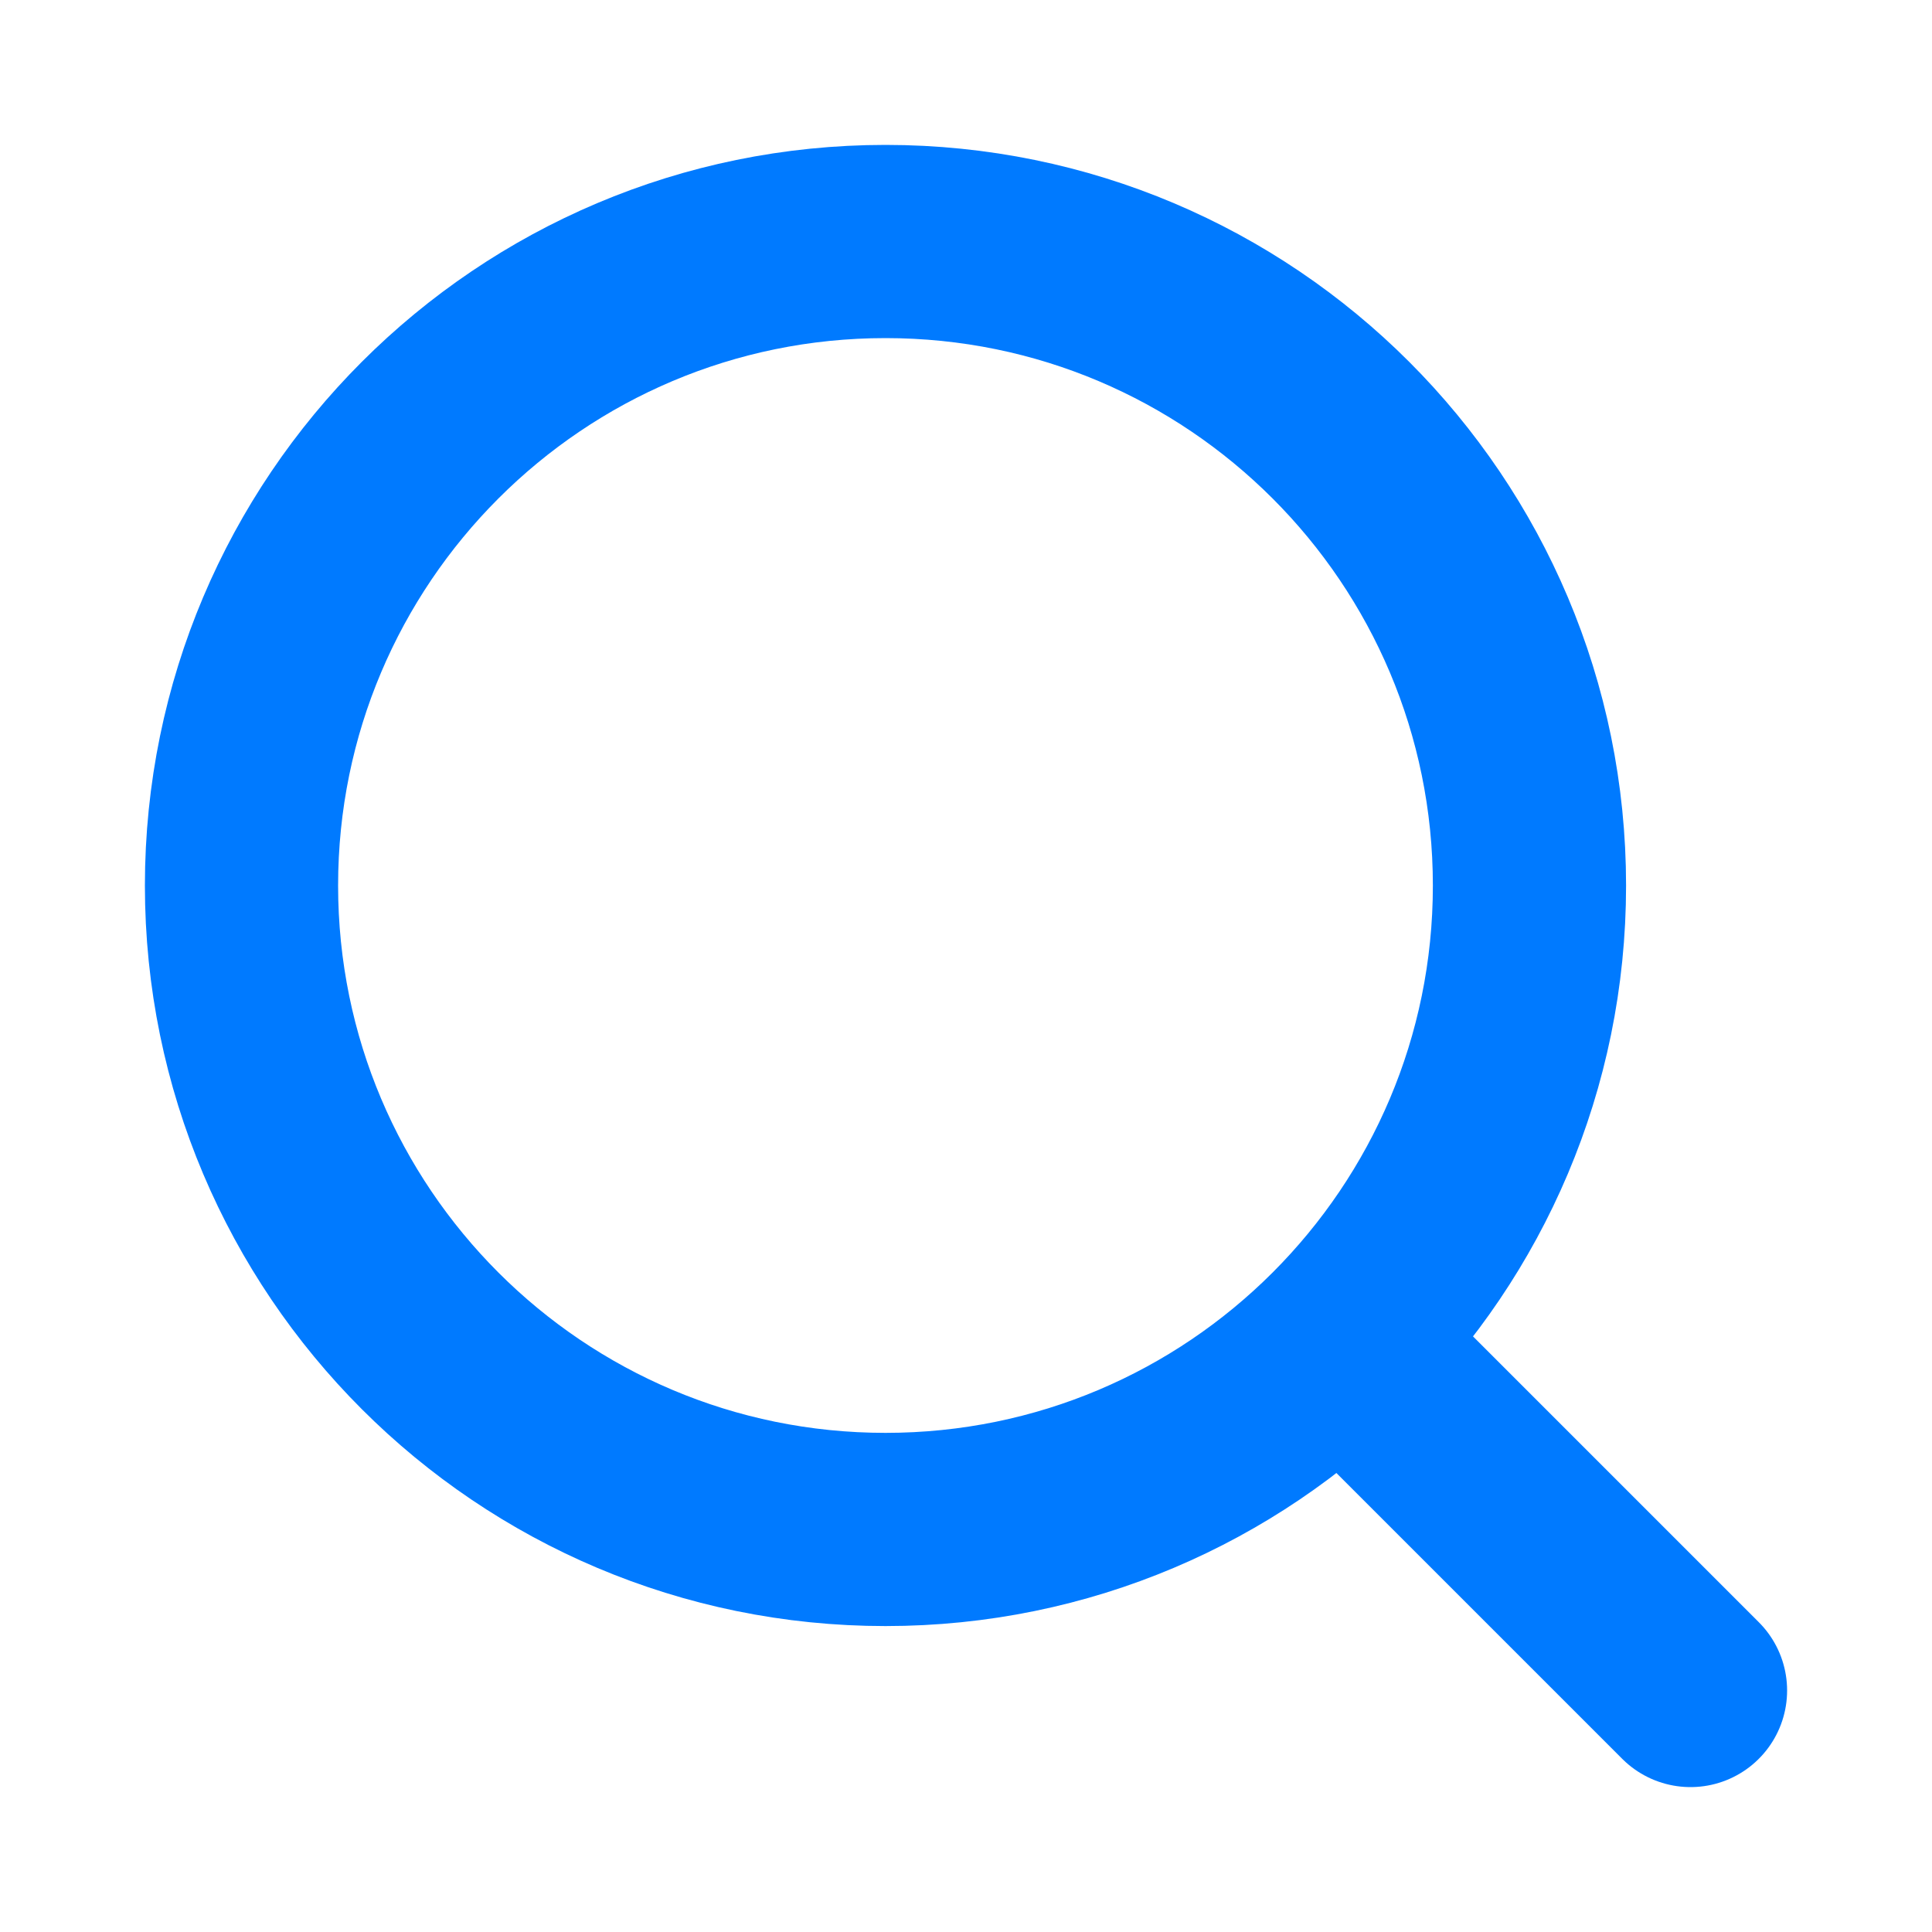
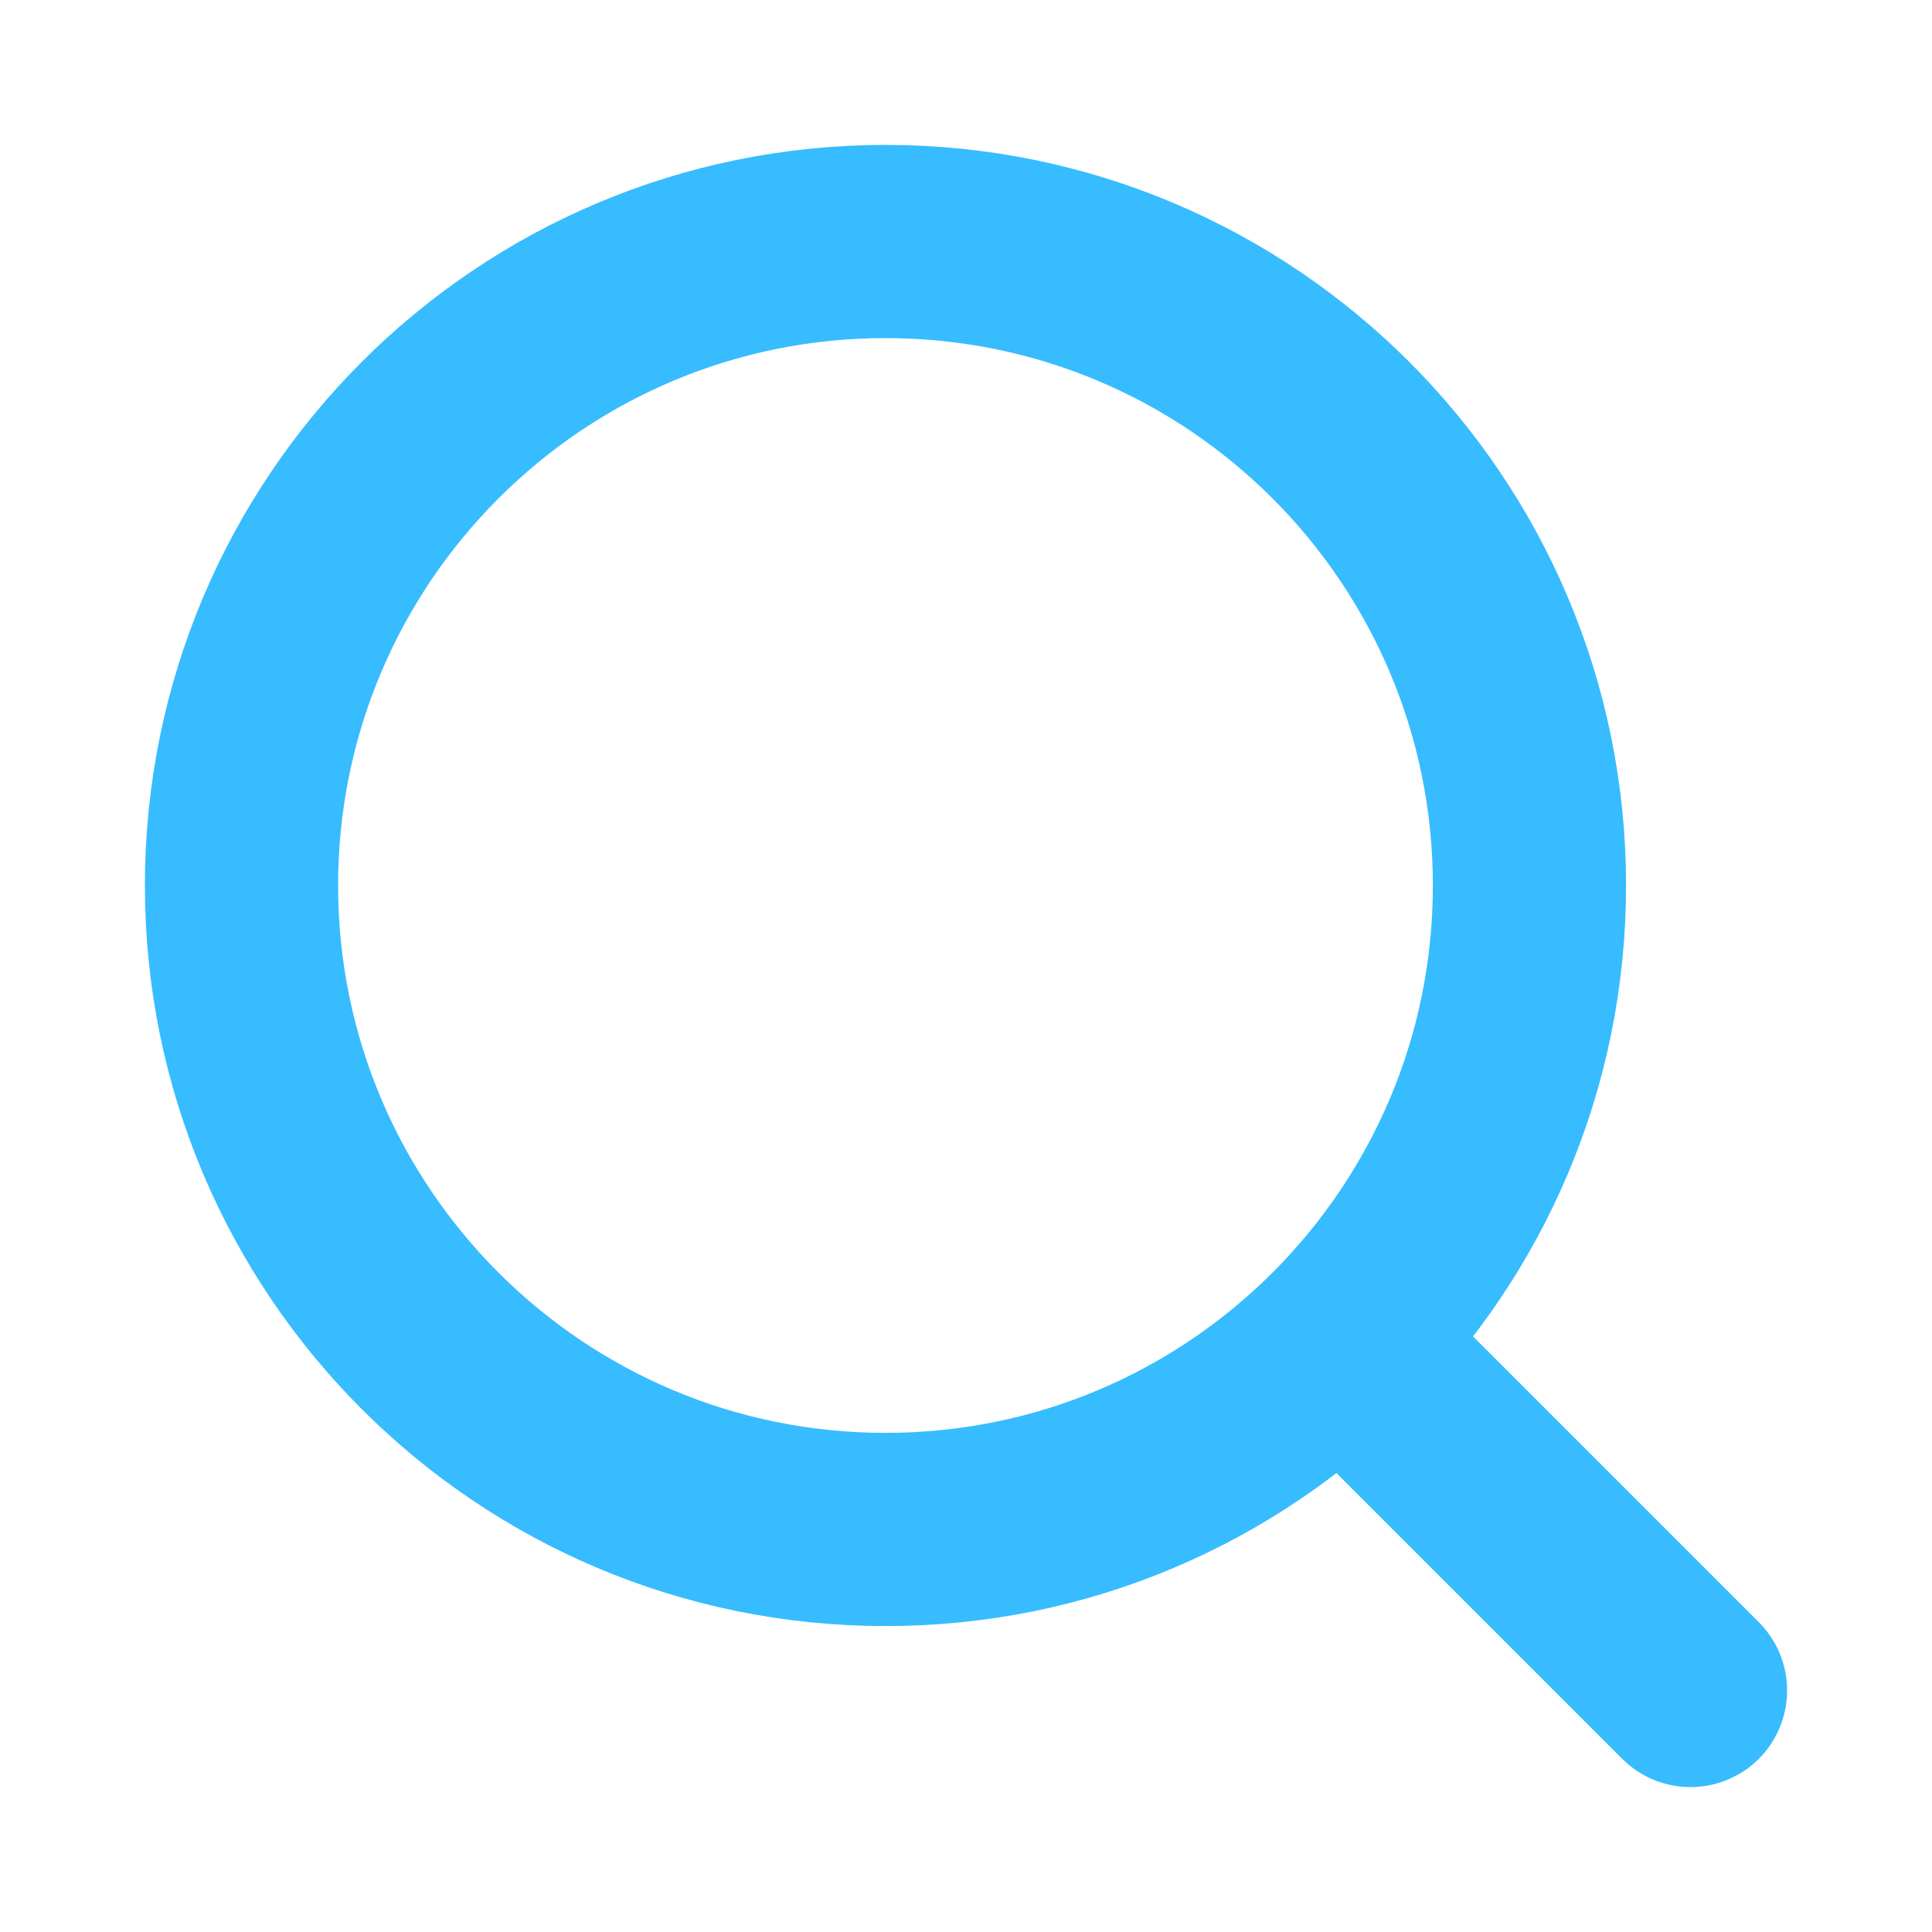
<svg xmlns="http://www.w3.org/2000/svg" preserveAspectRatio="none" overflow="visible" style="display: block;" width="20" height="20" viewBox="0 0 20 20" fill="none">
  <g id="search">
-     <path id="Vector" d="M17.5 17.5L13.883 13.883M15.833 9.167C15.833 12.849 12.849 15.833 9.167 15.833C5.485 15.833 2.5 12.849 2.5 9.167C2.5 5.485 5.485 2.5 9.167 2.5C12.849 2.5 15.833 5.485 15.833 9.167Z" stroke="#007AFF" stroke-width="2" stroke-linecap="round" />
+     <path id="Vector" d="M17.5 17.5L13.883 13.883M15.833 9.167C15.833 12.849 12.849 15.833 9.167 15.833C5.485 15.833 2.5 12.849 2.5 9.167C2.5 5.485 5.485 2.5 9.167 2.5C12.849 2.5 15.833 5.485 15.833 9.167Z" stroke="#36BCFF" stroke-width="2" stroke-linecap="round" />
  </g>
</svg>
